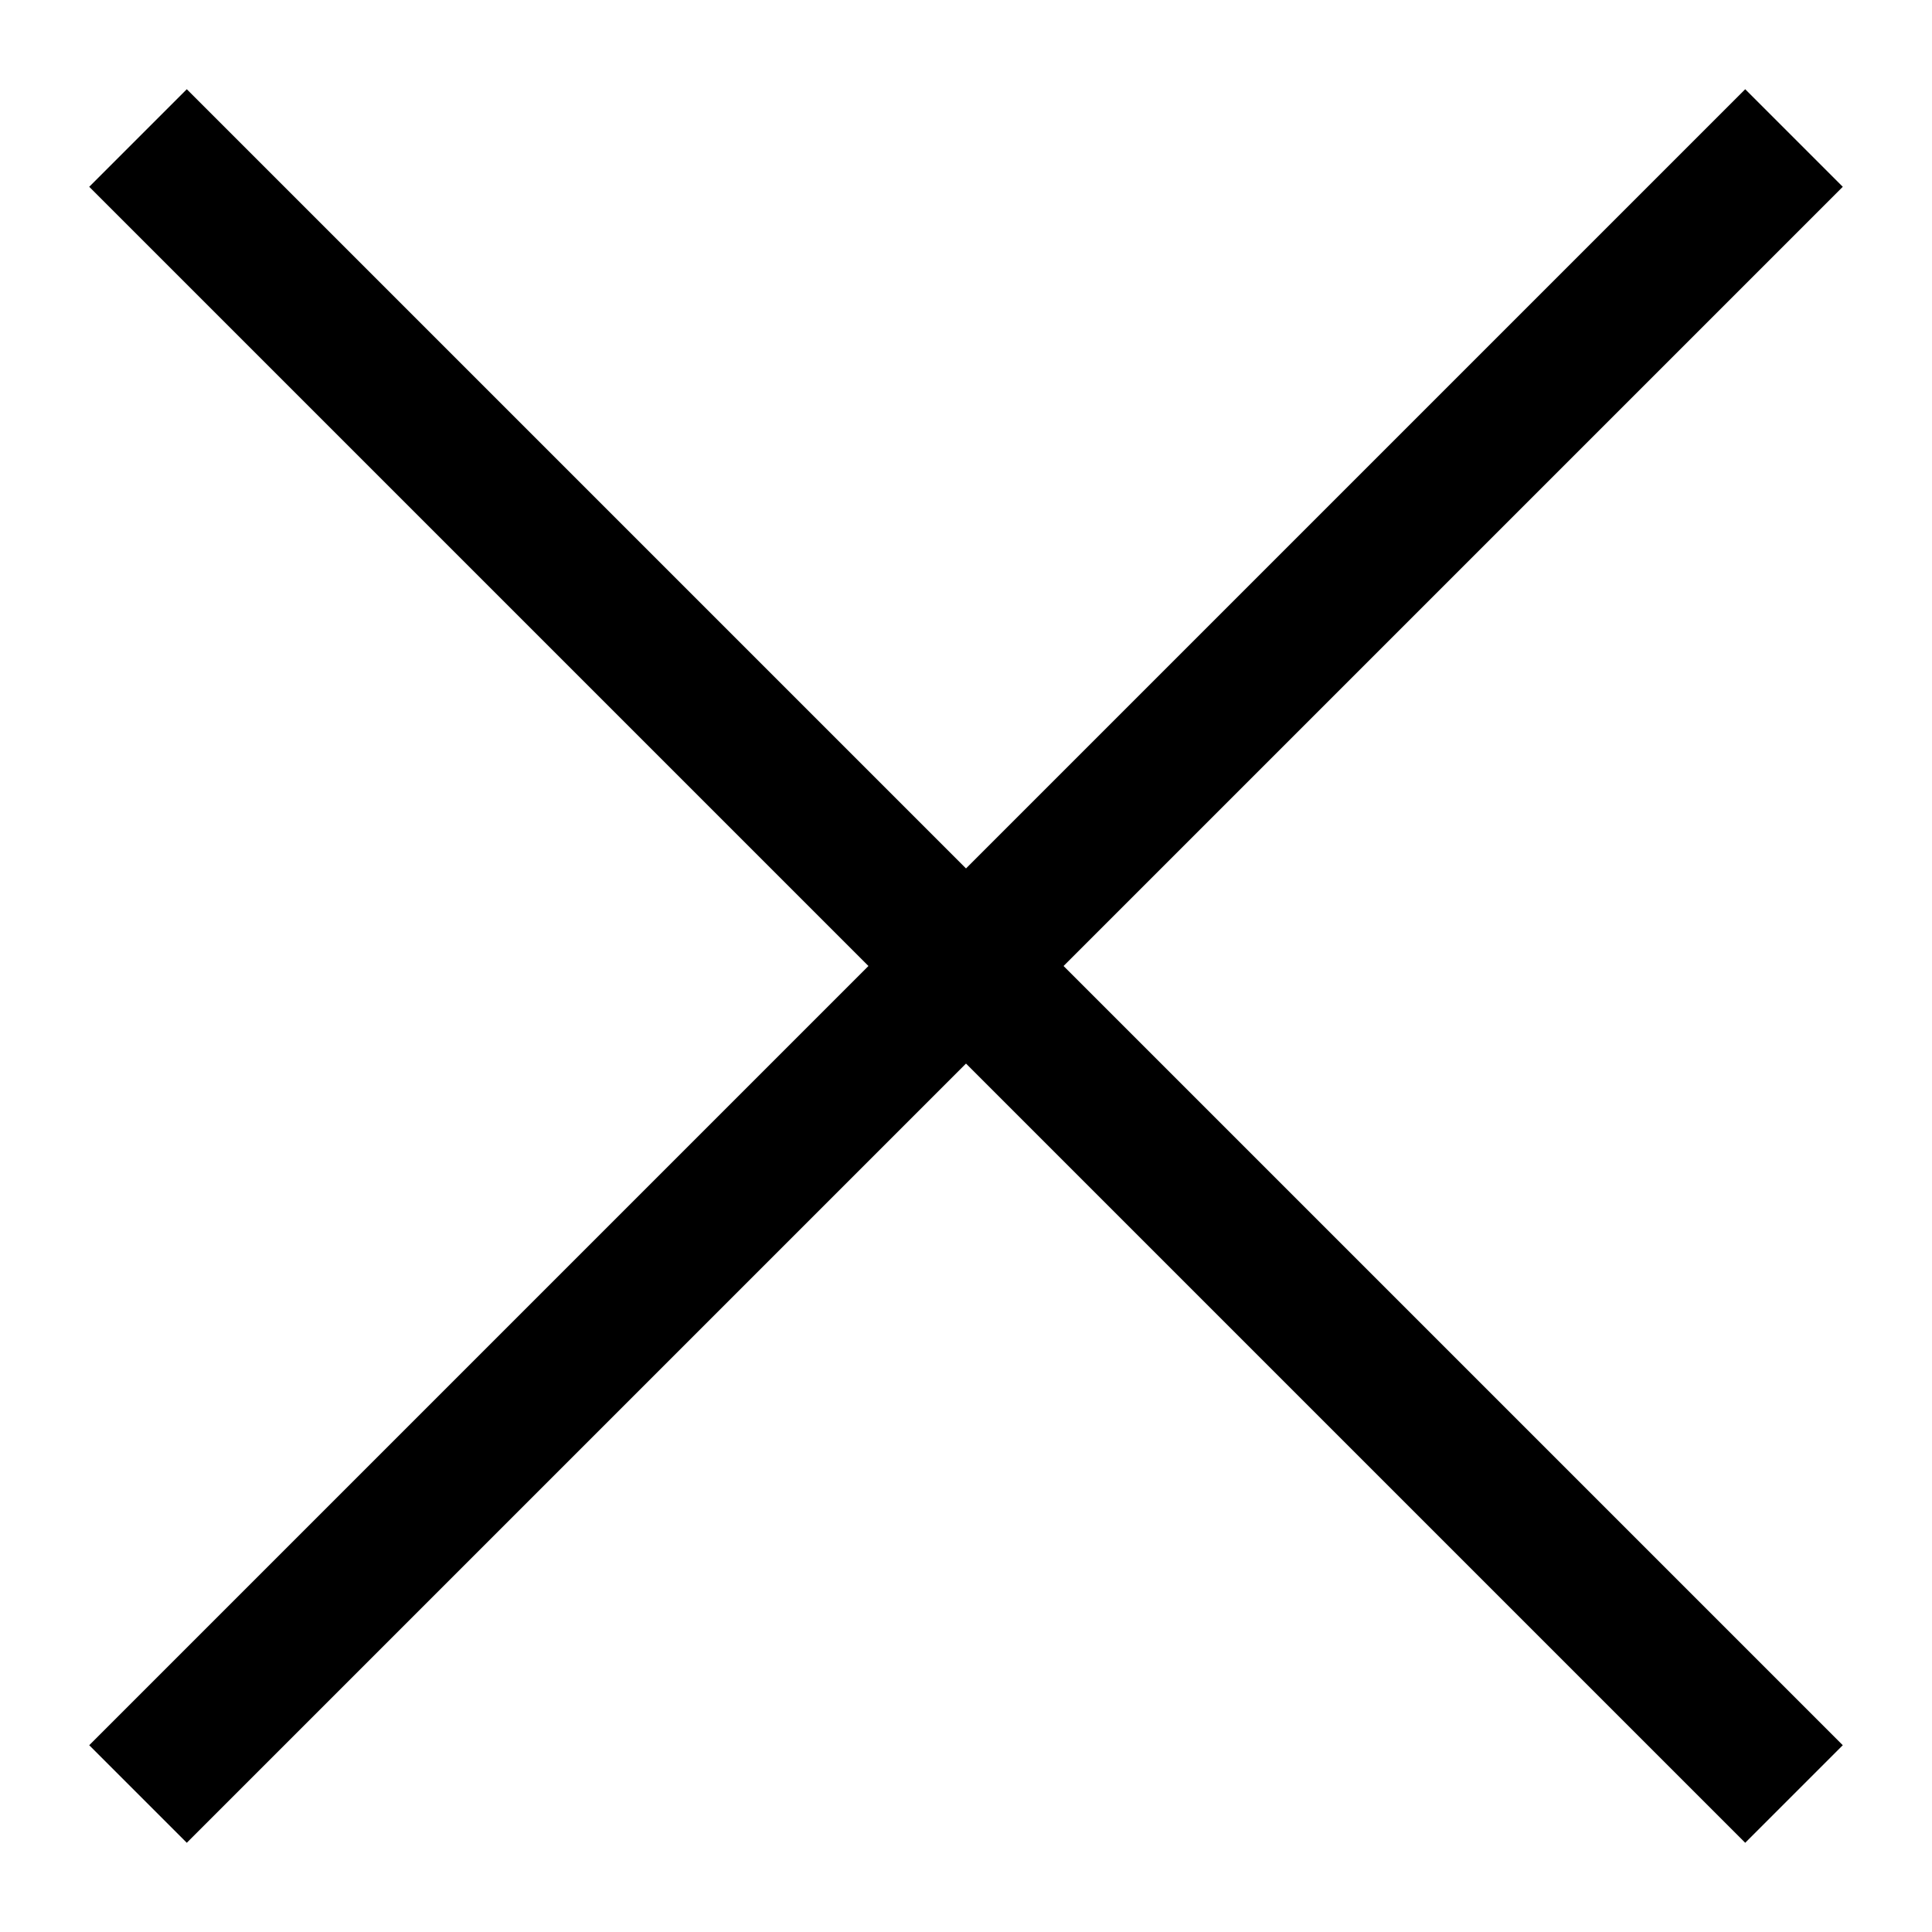
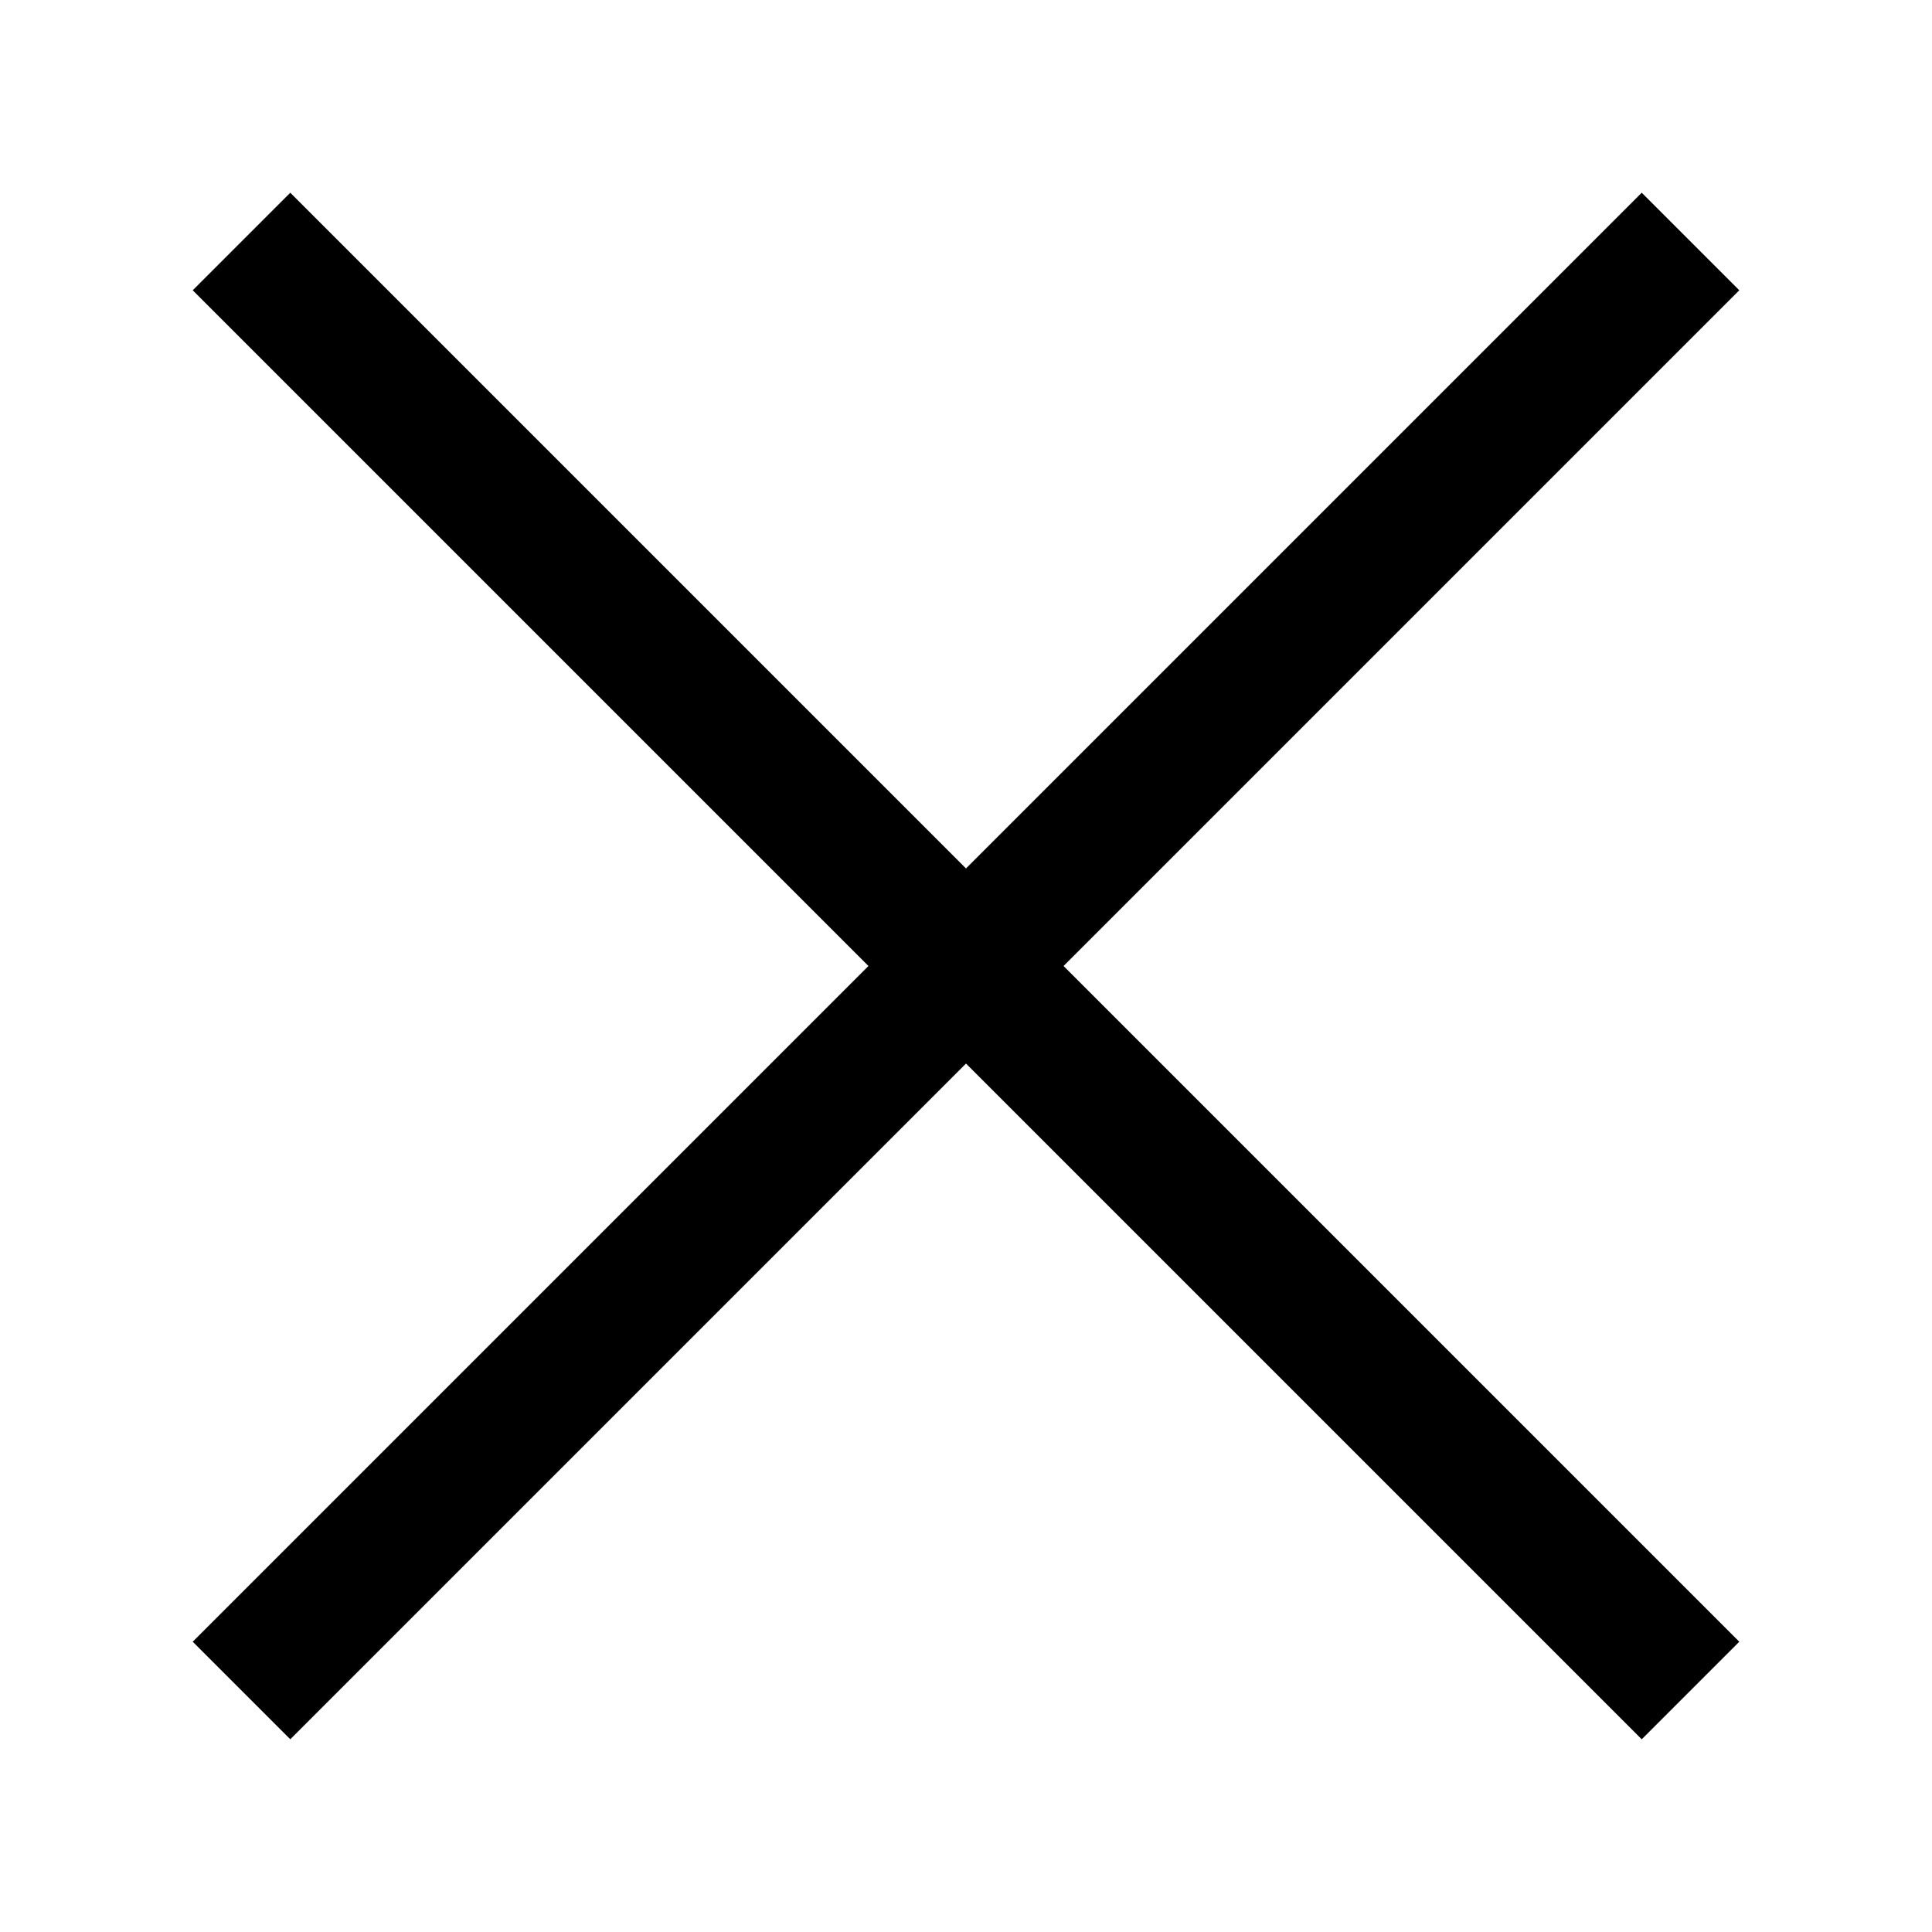
- <svg xmlns="http://www.w3.org/2000/svg" viewBox="0 0 448 448">
-   <path d="M246.625 224l180.688 180.688-22.625 22.625-180.688-180.688-180.687 180.688-22.625-22.625 180.687-180.688-180.687-180.687 22.625-22.625 180.687 180.687 180.688-180.687 22.625 22.625-180.688 180.687z" />
+ <svg xmlns="http://www.w3.org/2000/svg" viewBox="0 0 448 448" enable-background="new 0 0 448 448">
+   <polygon points="403.313,67.313 380.688,44.688 224,201.375 67.313,44.688 44.688,67.313 201.375,224 44.688,380.688 67.313,403.313 224,246.625 380.688,403.313 403.313,380.688 246.625,224" />
</svg>
